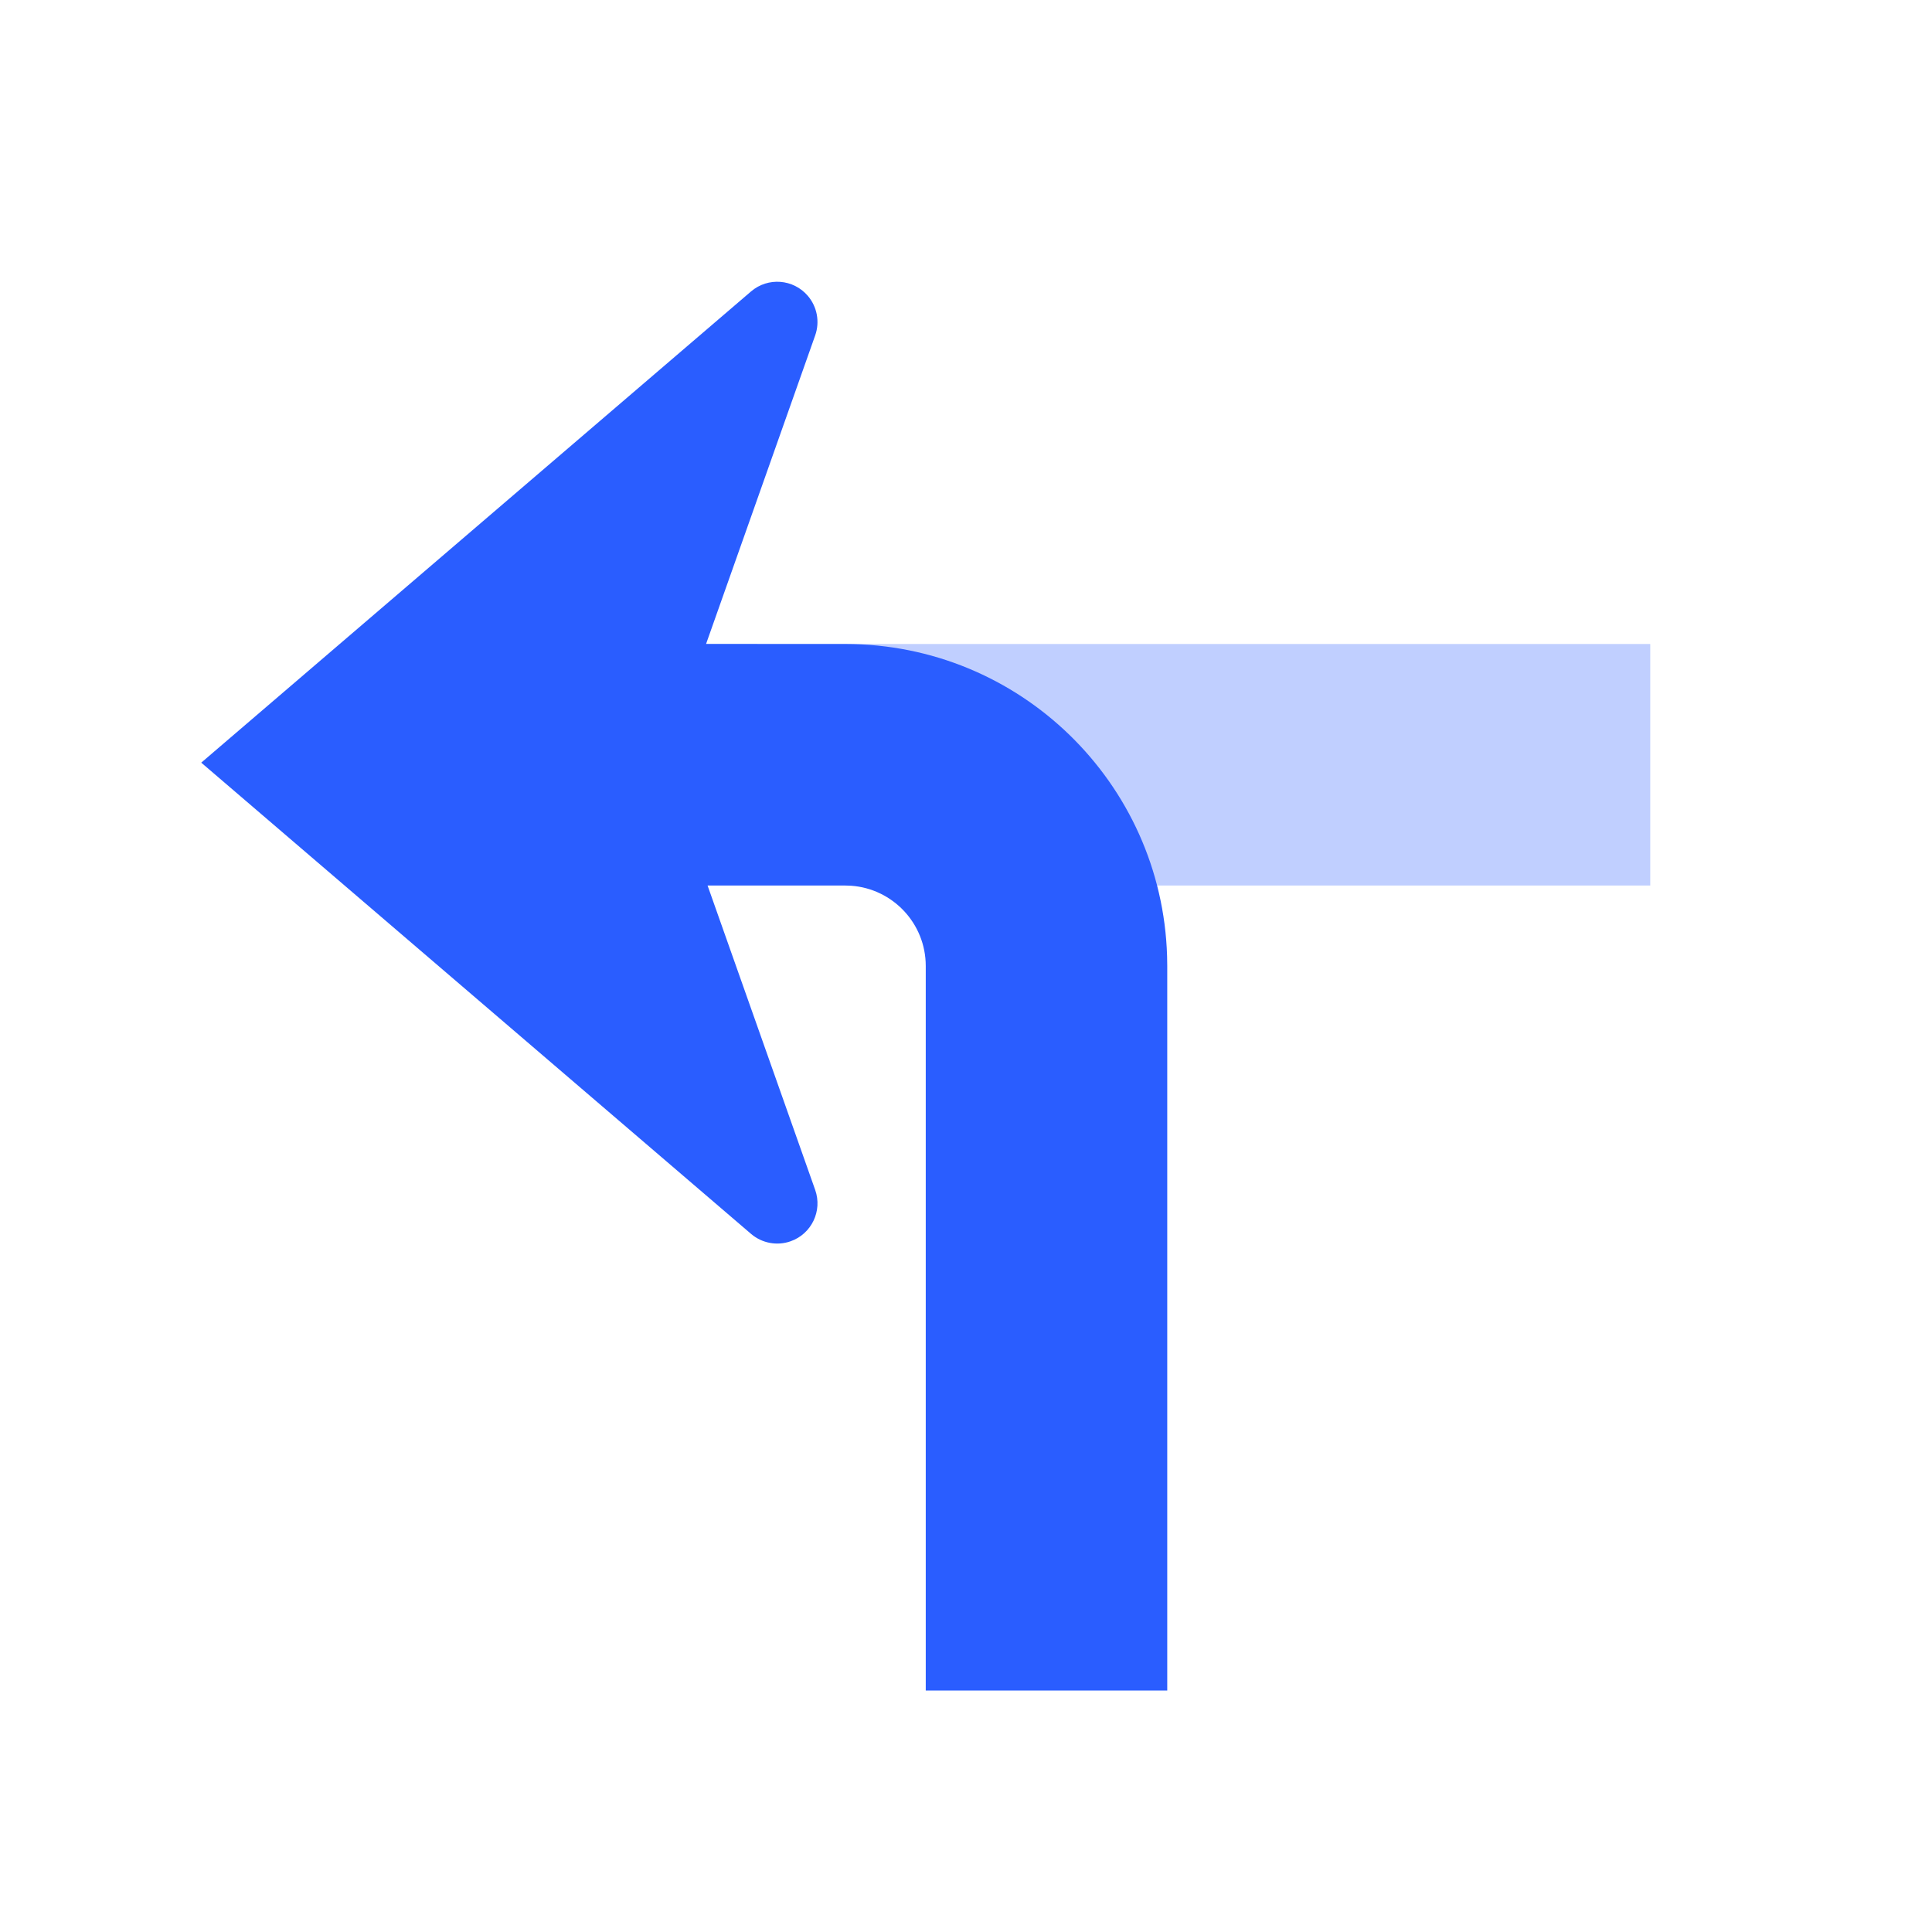
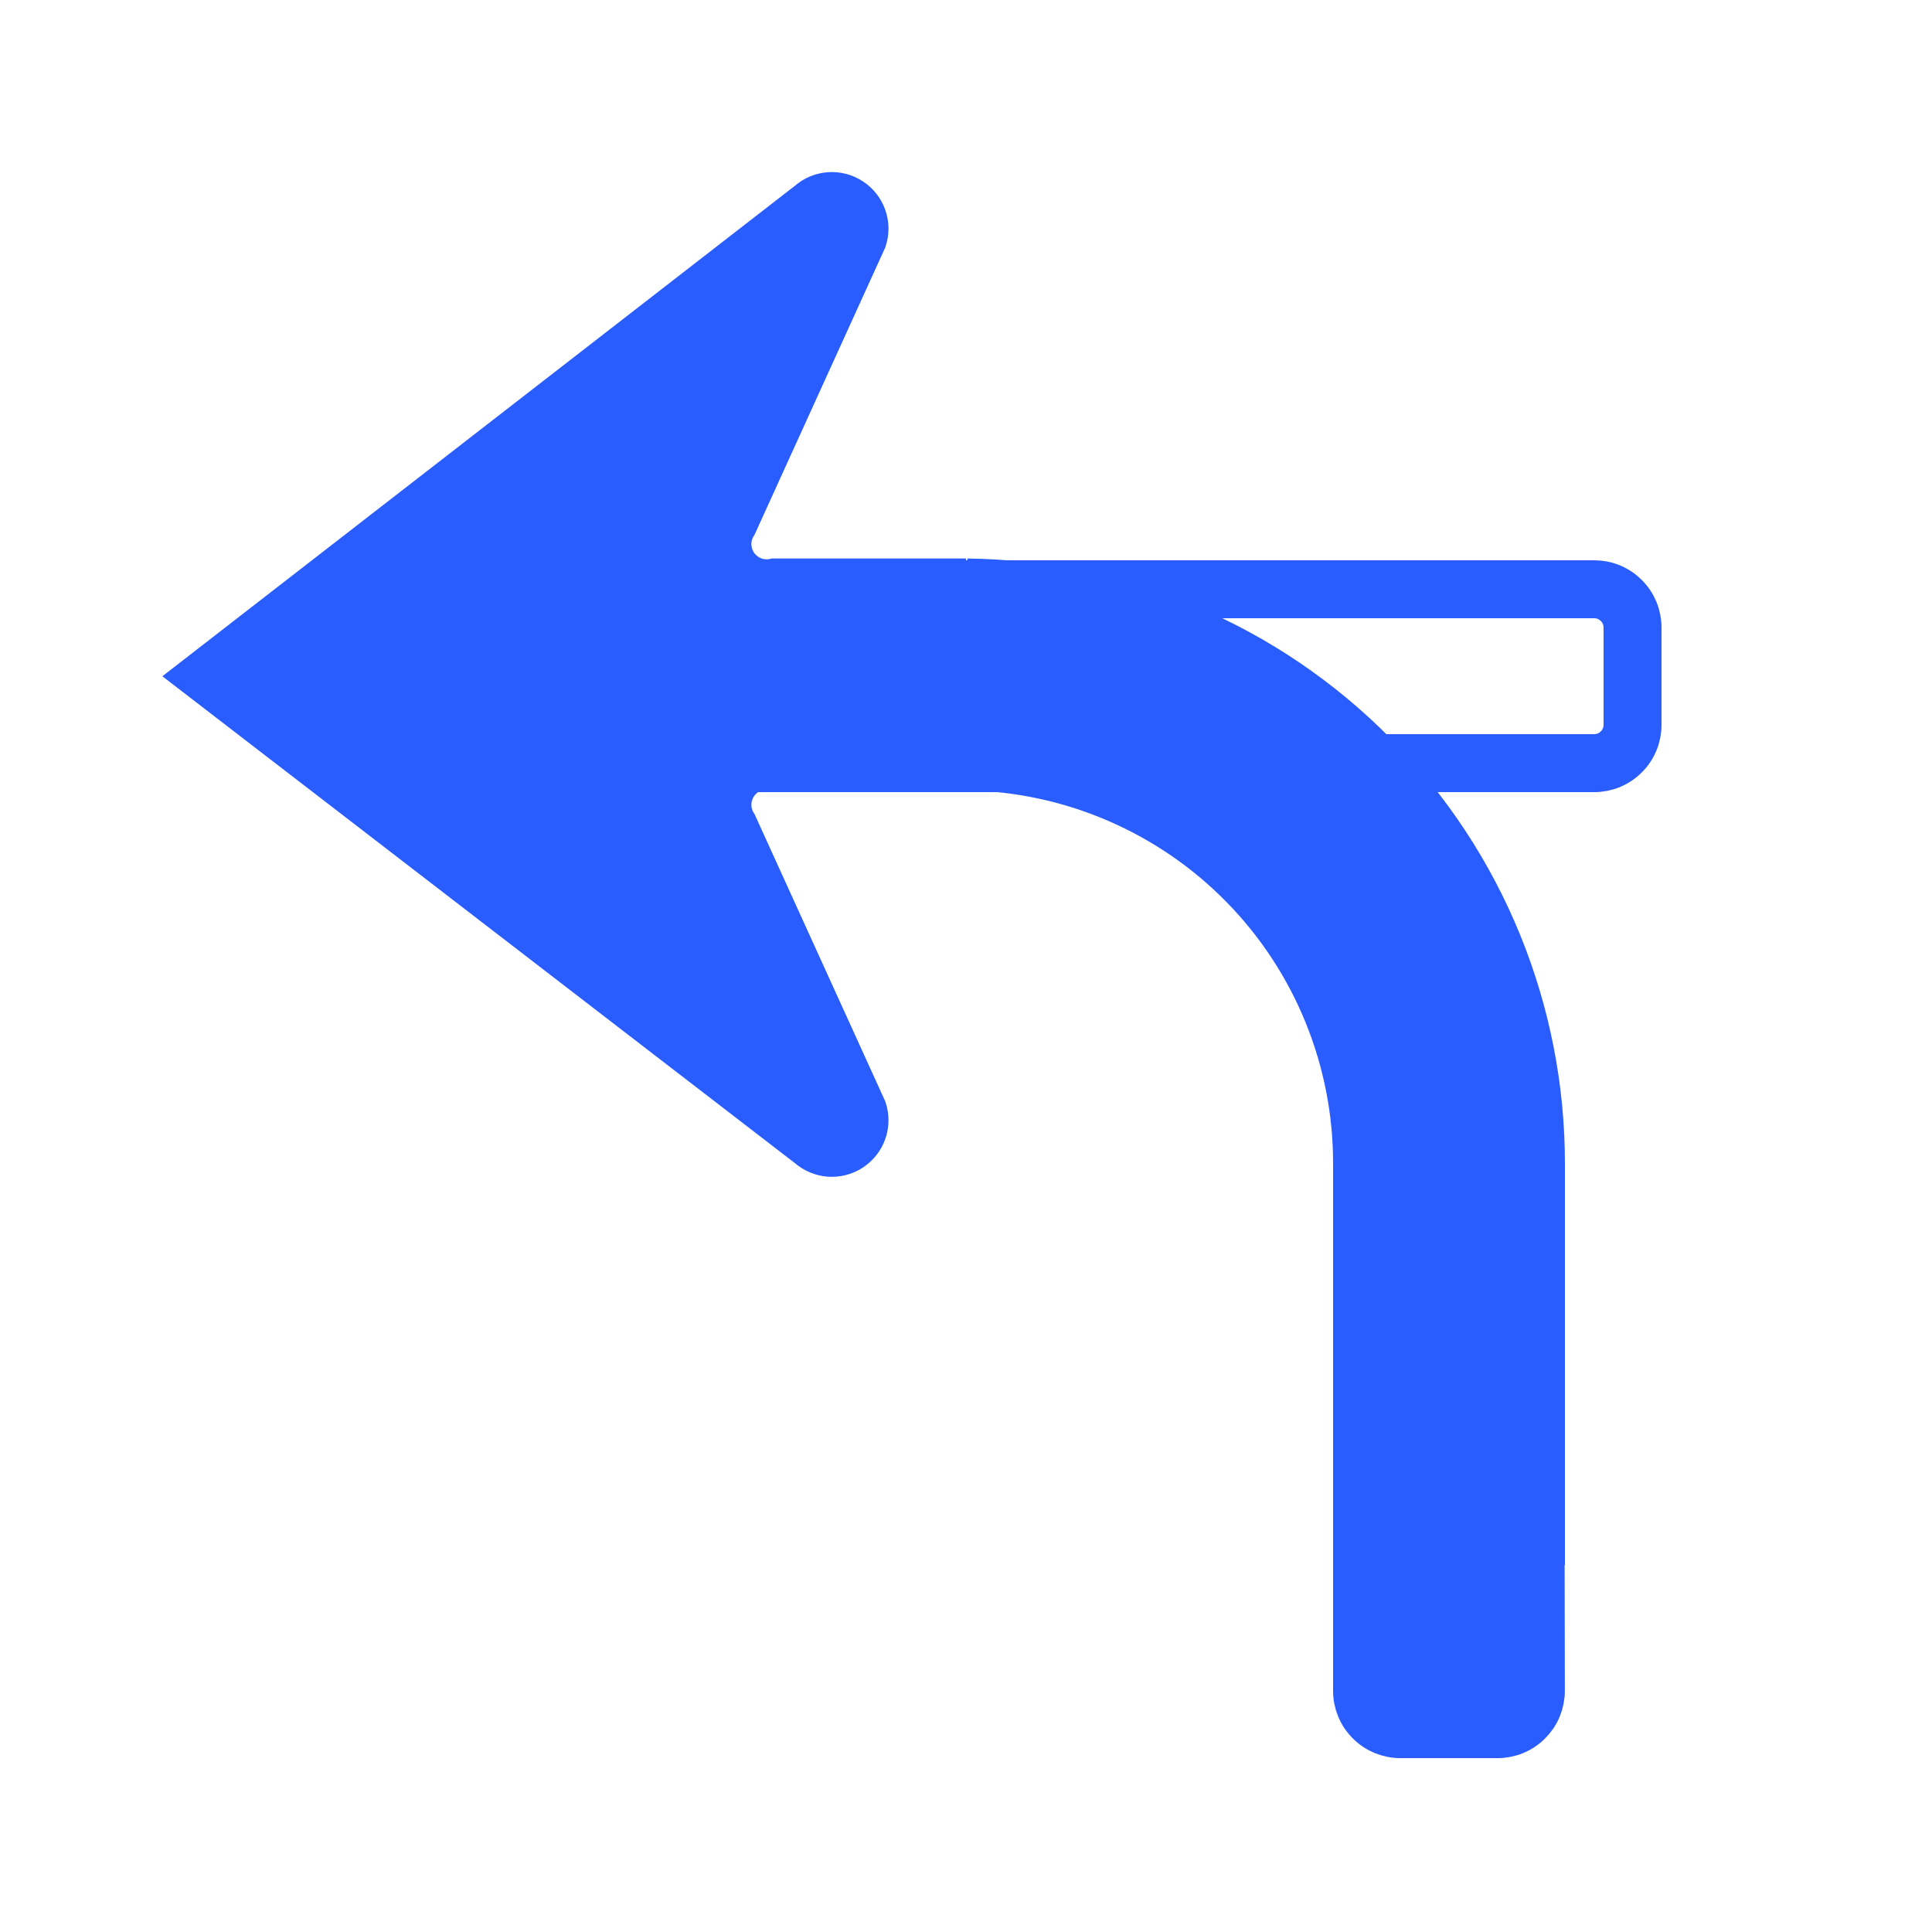
- <svg xmlns="http://www.w3.org/2000/svg" width="48" height="48" viewBox="0 0 48 48" fill="none">
-   <path opacity="0.3" d="M41 16H13V22H41V16Z" fill="#2A5DFF" />
-   <path d="M20.253 29.563C20.437 30.084 20.164 30.655 19.643 30.839C19.306 30.958 18.931 30.888 18.659 30.655L5 18.948L18.659 7.241C19.079 6.881 19.71 6.93 20.069 7.349C20.302 7.621 20.372 7.996 20.253 8.333L17.542 15.999L21 16C25.335 16 28.864 19.448 28.996 23.751L29 24V42H23V24C23 22.946 22.184 22.082 21.149 22.006L21 22L17.579 21.999L20.253 29.563Z" fill="#2A5DFF" />
+ <svg xmlns="http://www.w3.org/2000/svg" width="25" height="25" viewBox="0 0 25 25" fill="none">
+   <path d="M20.629 7.75C20.728 7.75 20.822 7.789 20.891 7.859C20.961 7.928 21 8.022 21 8.121V9.379C21 9.478 20.961 9.572 20.891 9.641C20.822 9.711 20.728 9.75 20.629 9.75H9V7.75H20.629ZM20.629 7.5H8.75V10H20.629C20.711 10 20.792 9.984 20.867 9.953C20.942 9.922 21.011 9.876 21.068 9.818C21.126 9.761 21.172 9.692 21.203 9.617C21.234 9.542 21.25 9.461 21.25 9.379V8.121C21.25 8.039 21.234 7.958 21.203 7.883C21.172 7.808 21.126 7.739 21.068 7.682C21.011 7.624 20.942 7.578 20.867 7.547C20.792 7.516 20.711 7.5 20.629 7.5ZM12.5 7.477H10.016C9.929 7.496 9.839 7.489 9.757 7.457C9.675 7.424 9.604 7.368 9.553 7.296C9.503 7.223 9.475 7.137 9.473 7.049C9.471 6.96 9.496 6.874 9.544 6.799L11.223 3.109C11.256 3.008 11.255 2.9 11.22 2.8C11.185 2.7 11.118 2.614 11.029 2.556C10.941 2.498 10.835 2.47 10.73 2.478C10.624 2.485 10.524 2.527 10.444 2.598L2.51 8.75L10.444 14.857C10.524 14.927 10.624 14.969 10.73 14.977C10.835 14.984 10.941 14.957 11.029 14.899C11.118 14.84 11.185 14.755 11.22 14.655C11.255 14.555 11.256 14.446 11.223 14.345L9.544 10.655C9.496 10.581 9.471 10.494 9.473 10.405C9.475 10.317 9.503 10.231 9.553 10.159C9.604 10.086 9.674 10.03 9.757 9.998C9.839 9.965 9.929 9.958 10.016 9.977H12.514C13.848 10 15.119 10.547 16.052 11.5C16.985 12.453 17.505 13.735 17.5 15.069V21.88C17.5 22.044 17.565 22.202 17.682 22.318C17.798 22.435 17.956 22.5 18.12 22.5H19.378C19.46 22.5 19.541 22.484 19.616 22.453C19.691 22.422 19.76 22.376 19.817 22.318C19.875 22.26 19.921 22.192 19.952 22.117C19.983 22.041 19.999 21.96 19.999 21.879L19.996 20H20V15.069C20.004 13.072 19.221 11.155 17.819 9.733C16.417 8.311 14.51 7.501 12.514 7.477L12.5 7.475" fill="#2A5DFF" />
+   <path d="M12.5 7.477H10.016C9.929 7.496 9.839 7.489 9.757 7.457C9.675 7.424 9.604 7.368 9.553 7.296C9.503 7.223 9.475 7.137 9.473 7.049C9.471 6.96 9.496 6.874 9.544 6.799L11.223 3.109C11.256 3.008 11.255 2.9 11.22 2.8C11.185 2.7 11.118 2.614 11.029 2.556C10.941 2.498 10.835 2.47 10.73 2.478C10.624 2.485 10.524 2.527 10.444 2.598L2.51 8.75L10.444 14.857C10.524 14.927 10.624 14.969 10.73 14.977C10.835 14.984 10.941 14.957 11.029 14.899C11.118 14.84 11.185 14.755 11.22 14.655C11.255 14.555 11.256 14.446 11.223 14.345L9.544 10.655C9.496 10.581 9.471 10.494 9.473 10.405C9.475 10.317 9.503 10.231 9.553 10.159C9.604 10.086 9.674 10.03 9.757 9.998C9.839 9.965 9.929 9.958 10.016 9.977H12.514C13.848 10 15.119 10.547 16.052 11.5C16.985 12.453 17.505 13.735 17.5 15.069V21.88C17.5 22.044 17.565 22.202 17.682 22.318C17.798 22.435 17.956 22.5 18.12 22.5H19.378C19.46 22.5 19.541 22.484 19.616 22.453C19.691 22.422 19.76 22.376 19.817 22.318C19.875 22.26 19.921 22.192 19.952 22.117C19.983 22.041 19.999 21.96 19.999 21.879L19.996 20H20V15.069C20.004 13.072 19.221 11.155 17.819 9.733C16.417 8.311 14.51 7.501 12.514 7.477L12.5 7.475M20.629 7.75C20.728 7.75 20.822 7.789 20.891 7.859C20.961 7.928 21 8.022 21 8.121V9.379C21 9.478 20.961 9.572 20.891 9.641C20.822 9.711 20.728 9.75 20.629 9.75H9V7.75H20.629ZM20.629 7.5H8.75V10H20.629C20.711 10 20.792 9.984 20.867 9.953C20.942 9.922 21.011 9.876 21.068 9.818C21.126 9.761 21.172 9.692 21.203 9.617C21.234 9.542 21.25 9.461 21.25 9.379V8.121C21.25 8.039 21.234 7.958 21.203 7.883C21.172 7.808 21.126 7.739 21.068 7.682C21.011 7.624 20.942 7.578 20.867 7.547C20.792 7.516 20.711 7.5 20.629 7.5Z" stroke="#2A5DFF" stroke-width="0.5" />
</svg>
